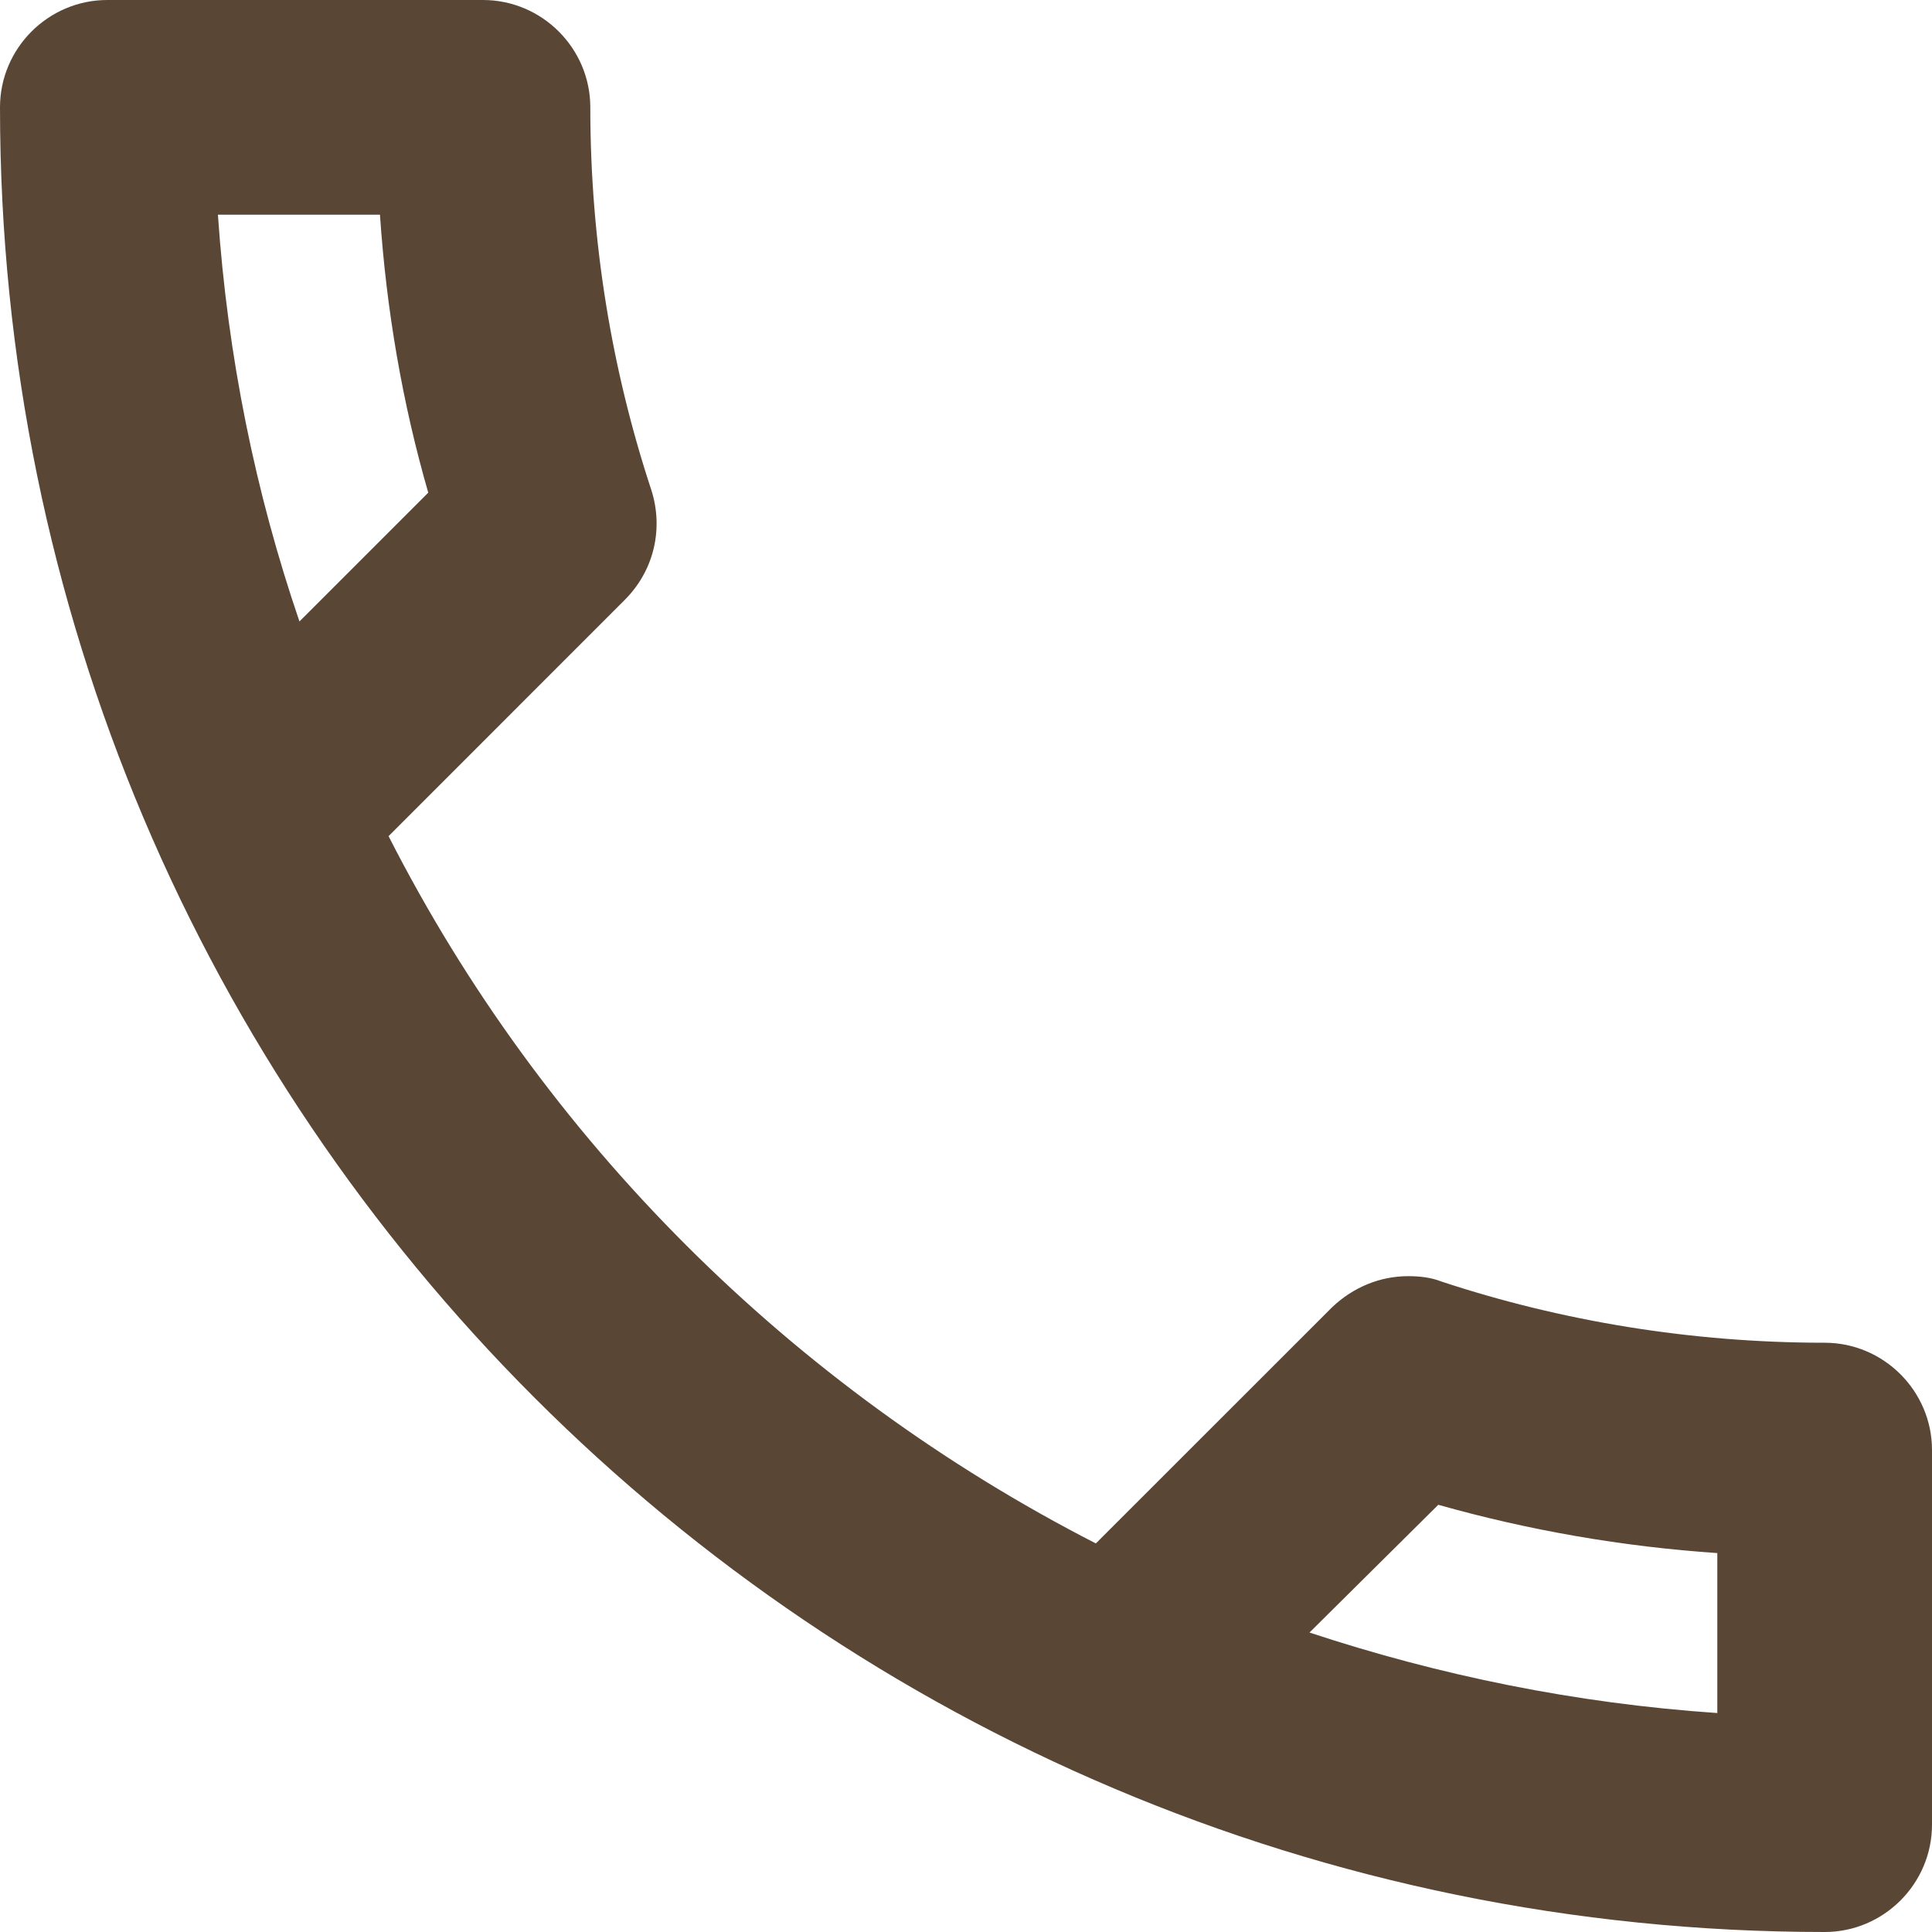
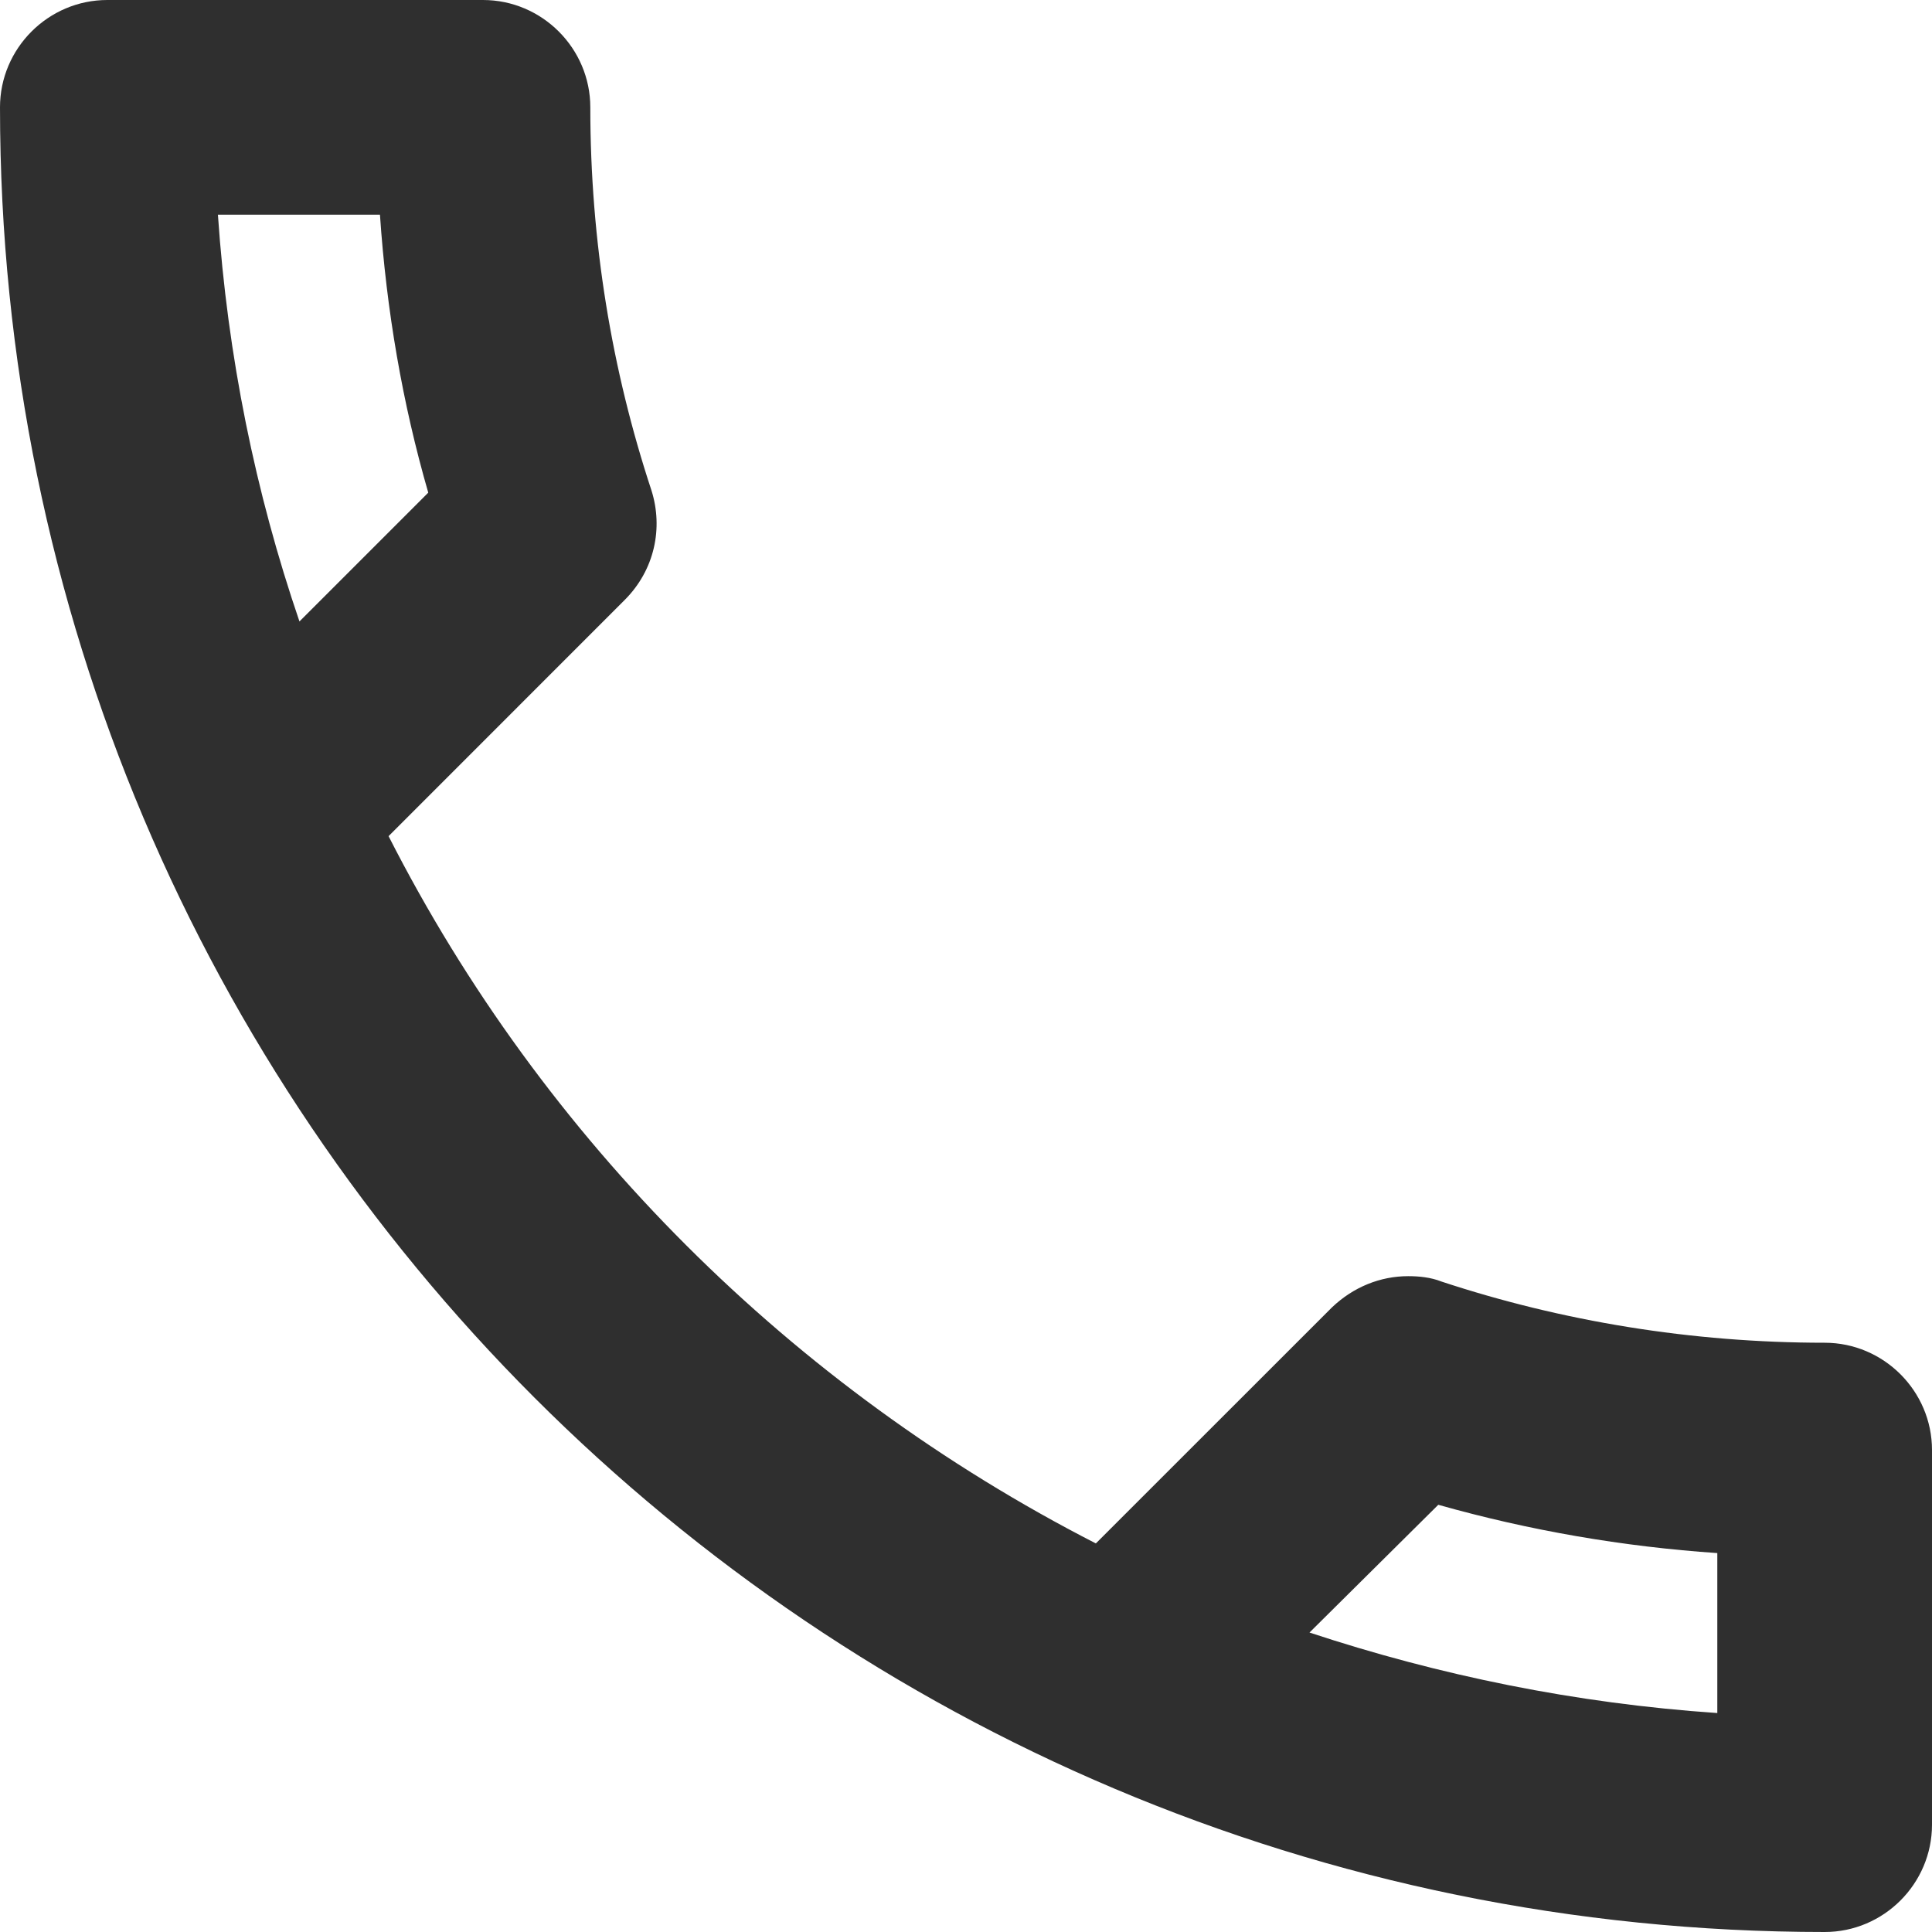
<svg xmlns="http://www.w3.org/2000/svg" width="24" height="24" viewBox="0 0 24 24" fill="none">
-   <path d="M4.72 2.667C4.8 3.853 5 5.013 5.32 6.12L3.72 7.72C3.173 6.12 2.827 4.427 2.707 2.667H4.72ZM17.867 18.693C19 19.013 20.16 19.213 21.333 19.293V21.28C19.573 21.16 17.88 20.813 16.267 20.28L17.867 18.693ZM6 0H1.333C0.6 0 0 0.6 0 1.333C0 13.853 10.147 24 22.667 24C23.4 24 24 23.4 24 22.667V18.013C24 17.28 23.4 16.68 22.667 16.68C21.013 16.68 19.4 16.413 17.907 15.92C17.773 15.867 17.627 15.853 17.493 15.853C17.147 15.853 16.813 15.987 16.547 16.24L13.613 19.173C9.84 17.24 6.747 14.16 4.827 10.387L7.76 7.453C8.133 7.08 8.24 6.56 8.093 6.093C7.6 4.6 7.333 3 7.333 1.333C7.333 0.6 6.733 0 6 0Z" fill="#5A4635" />
+   <path d="M4.72 2.667C4.8 3.853 5 5.013 5.32 6.12L3.72 7.72C3.173 6.12 2.827 4.427 2.707 2.667H4.72ZM17.867 18.693C19 19.013 20.16 19.213 21.333 19.293V21.28C19.573 21.16 17.88 20.813 16.267 20.28L17.867 18.693ZM6 0H1.333C0.6 0 0 0.6 0 1.333C0 13.853 10.147 24 22.667 24C23.4 24 24 23.4 24 22.667V18.013C24 17.28 23.4 16.68 22.667 16.68C21.013 16.68 19.4 16.413 17.907 15.92C17.773 15.867 17.627 15.853 17.493 15.853C17.147 15.853 16.813 15.987 16.547 16.24L13.613 19.173C9.84 17.24 6.747 14.16 4.827 10.387L7.76 7.453C8.133 7.08 8.24 6.56 8.093 6.093C7.6 4.6 7.333 3 7.333 1.333C7.333 0.6 6.733 0 6 0Z" fill="#2f2f2f" />
</svg>
